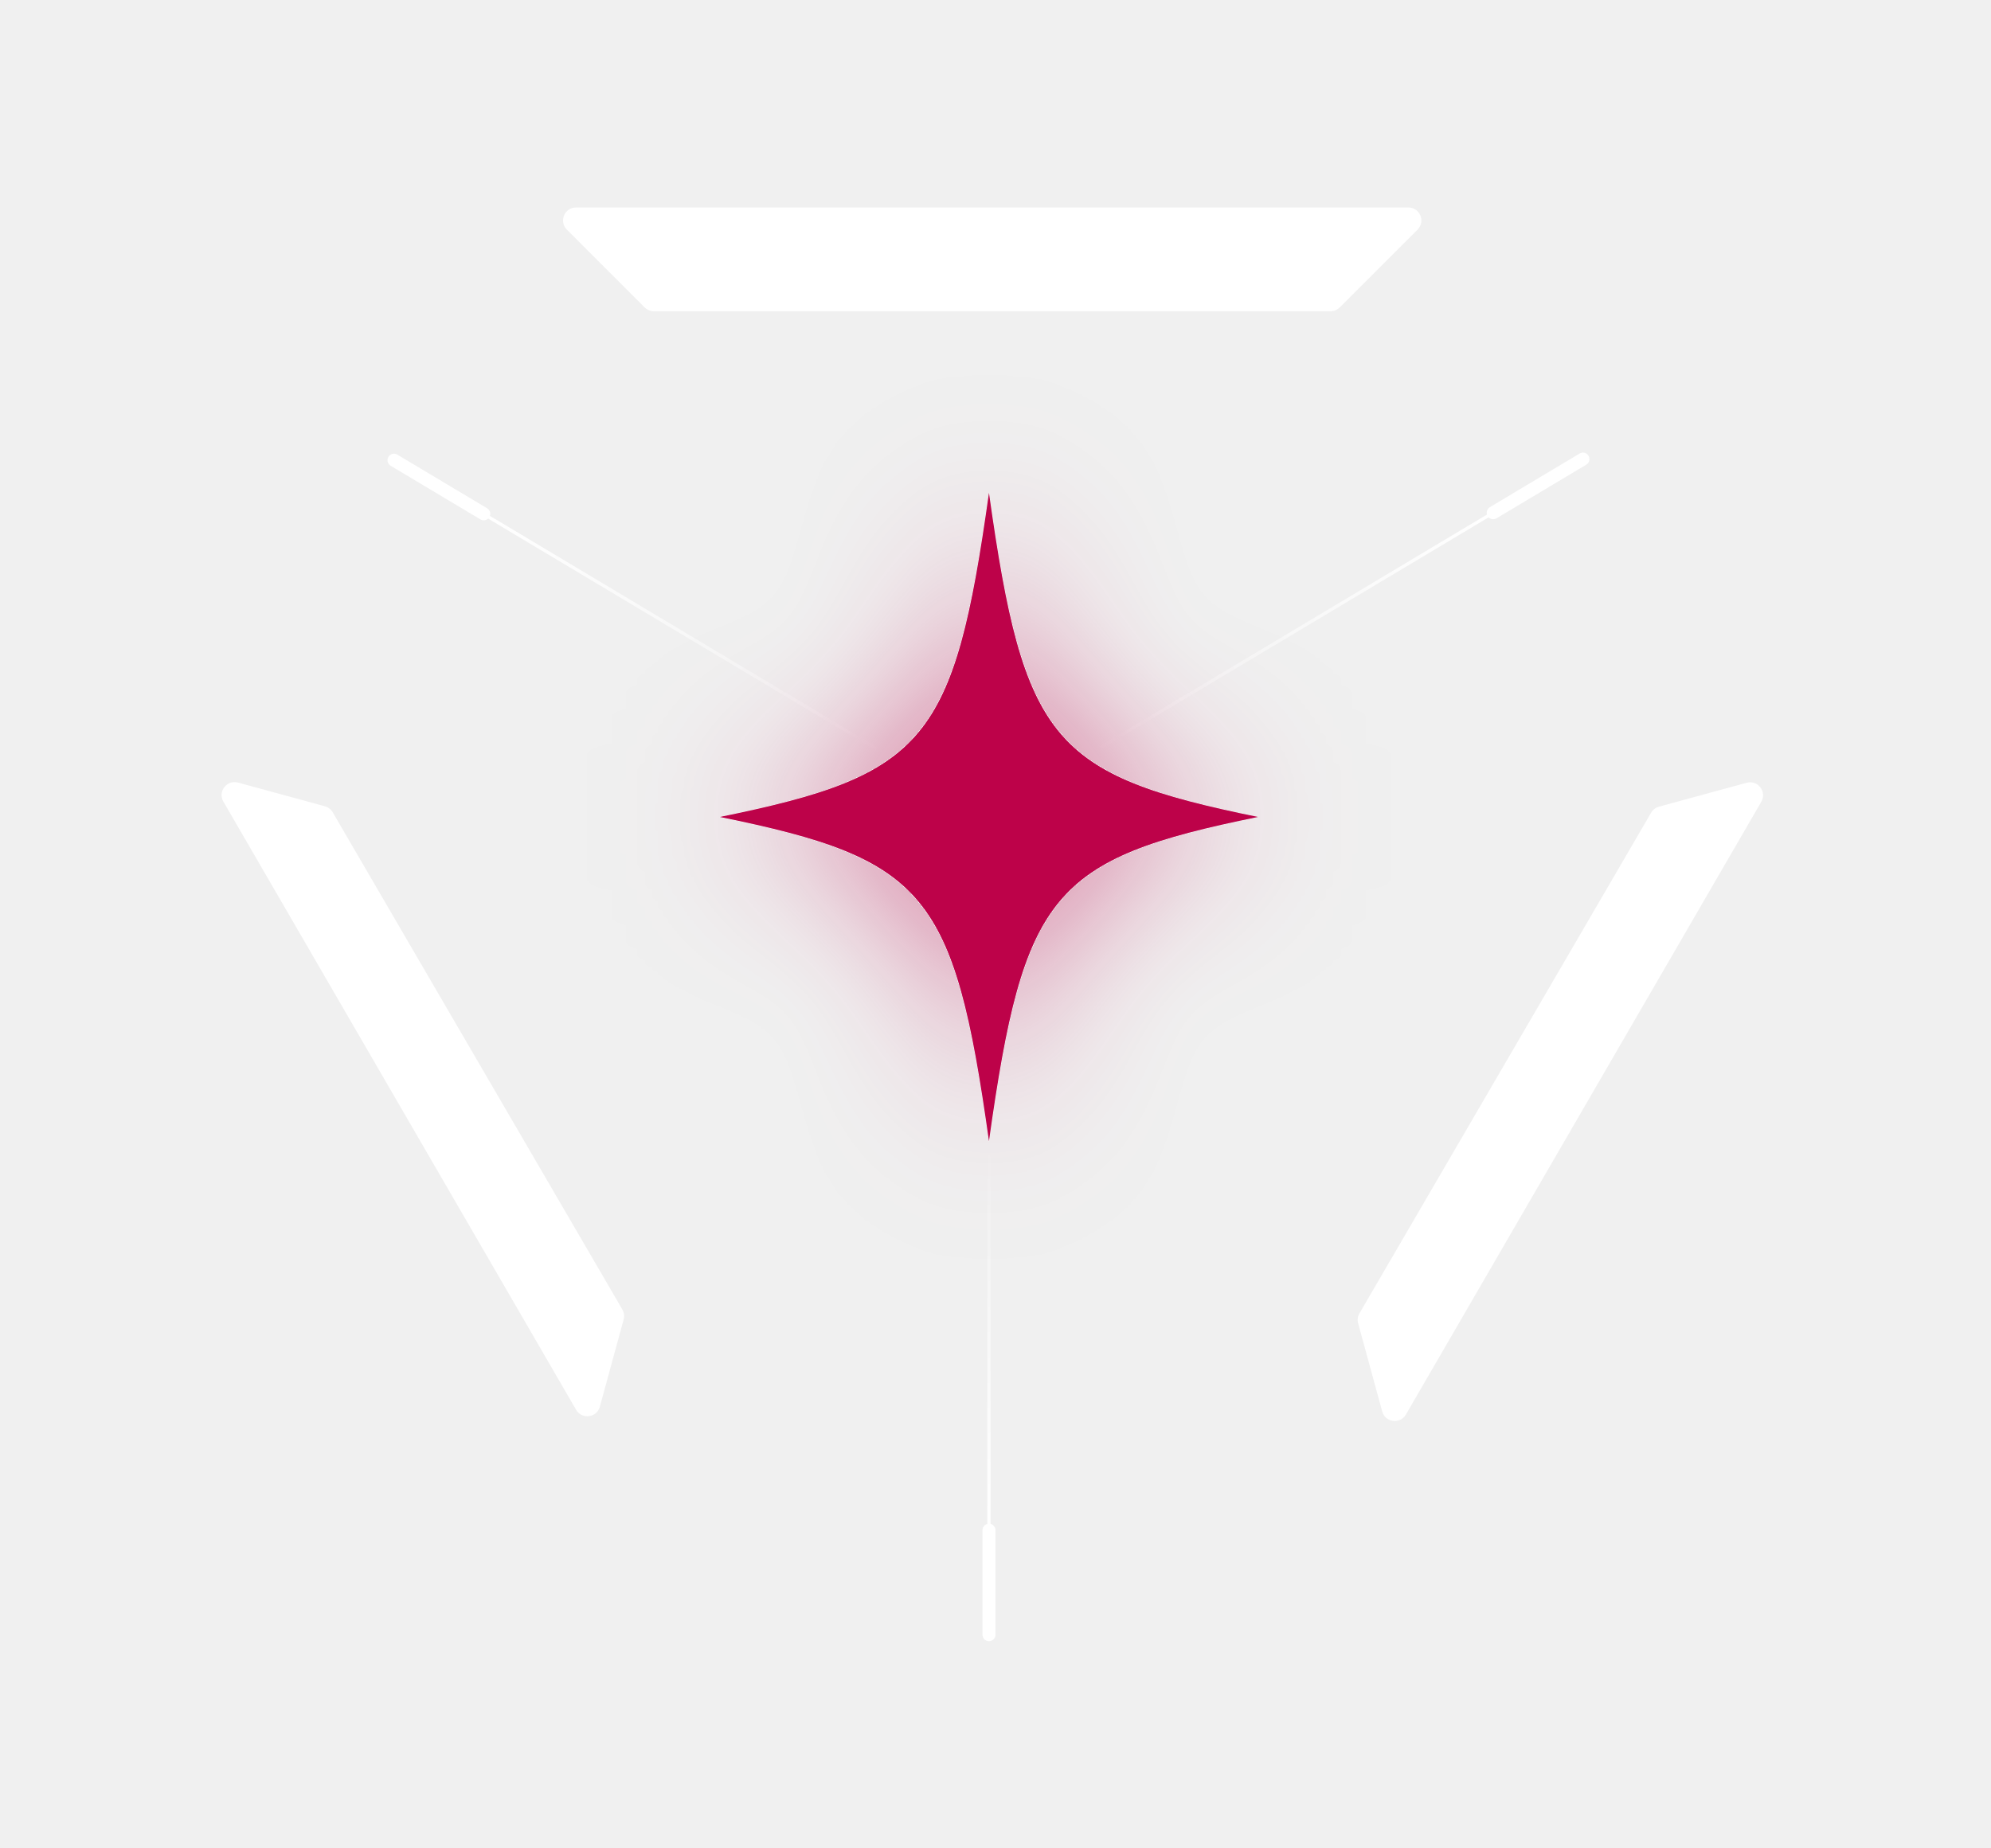
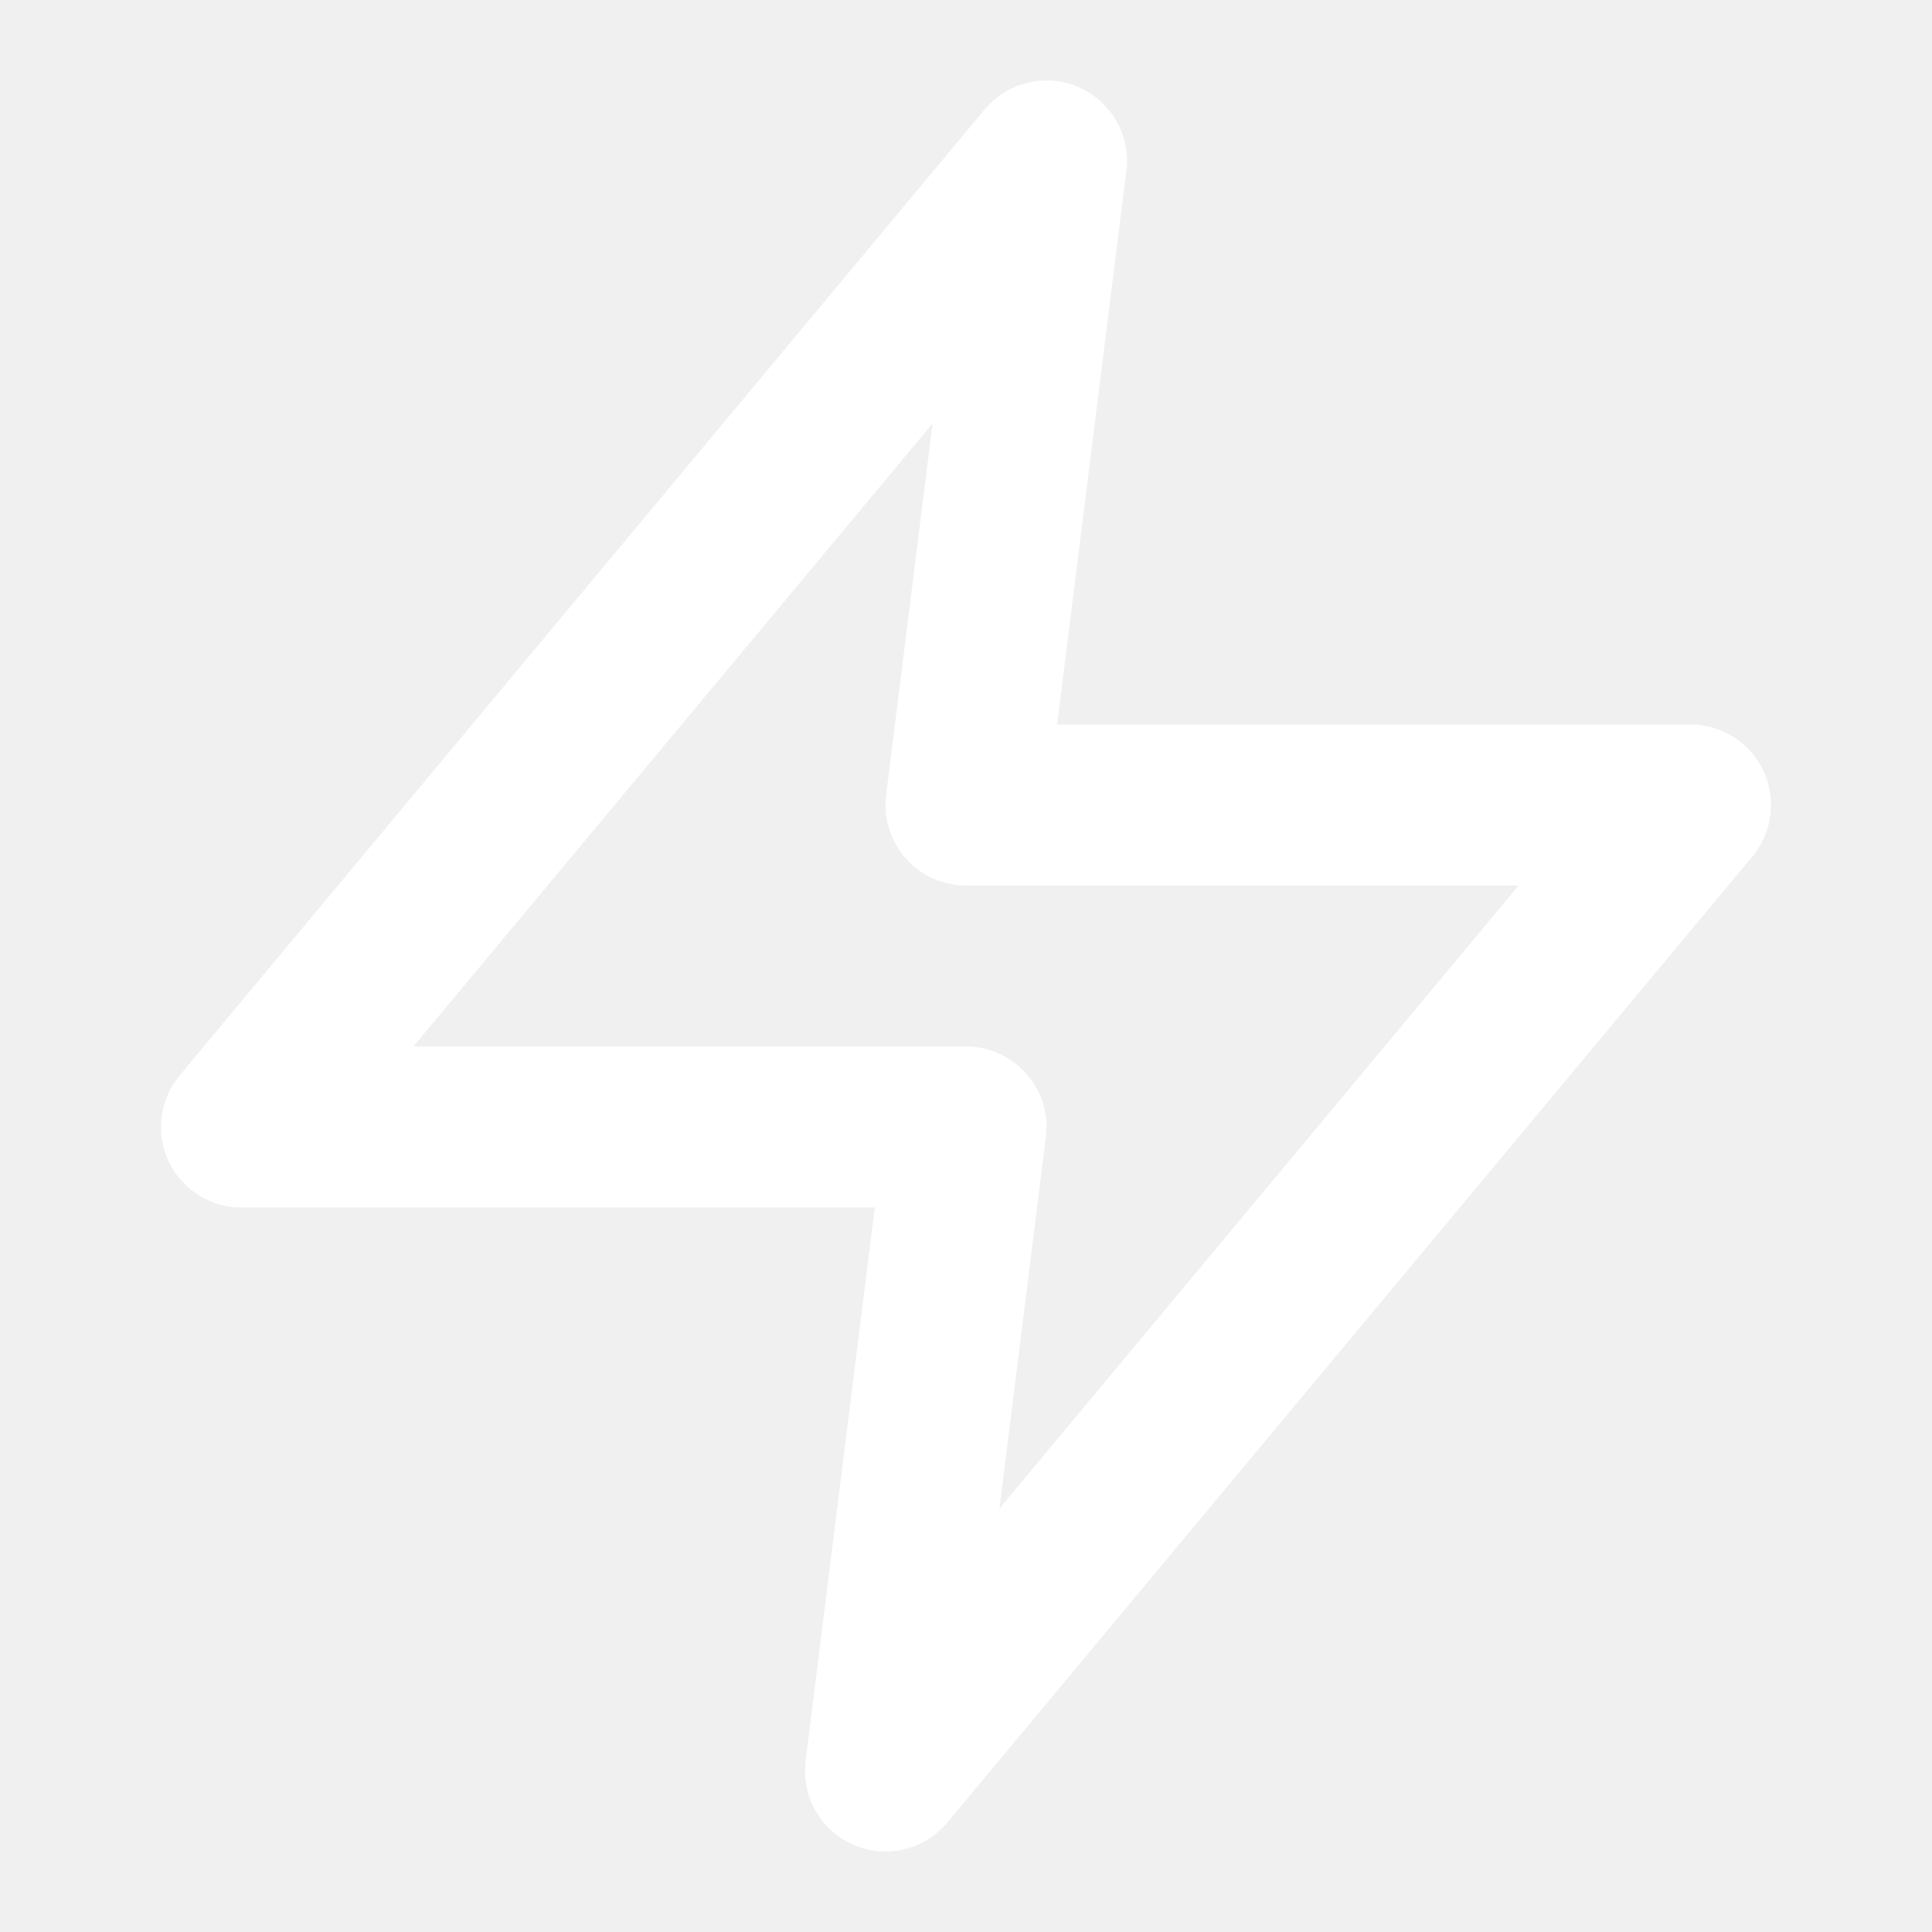
- <svg xmlns="http://www.w3.org/2000/svg" width="307" height="285" viewBox="0 0 307 285" fill="none">
-   <path d="M206.577 47.414C206.202 47.789 205.694 48 205.163 48H100.82C100.29 48 99.781 47.789 99.406 47.414L87.406 35.414C86.146 34.154 87.038 32 88.82 32H217.163C218.945 32 219.837 34.154 218.577 35.414L206.577 47.414Z" fill="white" />
-   <path d="M50.096 124.353C50.602 124.491 51.034 124.823 51.298 125.276L95.963 201.964C96.232 202.427 96.305 202.98 96.164 203.497L92.493 216.957C92.025 218.67 89.724 218.97 88.833 217.434L34.444 123.632C33.547 122.086 34.975 120.229 36.7 120.7L50.096 124.353Z" fill="white" />
-   <path d="M209.419 204.093C209.278 203.576 209.351 203.024 209.62 202.561L254.597 125.336C254.862 124.882 255.293 124.551 255.799 124.413L269.325 120.724C271.05 120.254 272.478 122.11 271.582 123.657L216.785 218.161C215.894 219.697 213.593 219.397 213.125 217.684L209.419 204.093Z" fill="white" />
-   <path d="M230.242 79.08L244.082 70.807" stroke="white" stroke-width="2" stroke-linecap="round" />
-   <path d="M74.595 79.25L60.755 70.977" stroke="white" stroke-width="2" stroke-linecap="round" />
-   <path d="M152.492 252.125V236" stroke="white" stroke-width="2" stroke-linecap="round" />
-   <line x1="152.113" y1="125.785" x2="244.113" y2="70.785" stroke="url(#paint0_linear_2_93)" stroke-width="0.5" />
-   <line y1="-0.25" x2="107.187" y2="-0.25" transform="matrix(-0.858315 -0.513123 -0.513123 0.858315 152.242 126)" stroke="url(#paint1_linear_2_93)" stroke-width="0.5" />
-   <line x1="152.492" y1="126" x2="152.492" y2="236" stroke="url(#paint2_linear_2_93)" stroke-width="0.5" />
-   <g filter="url(#filter0_d_2_93)">
-     <path d="M193.992 126C162.226 132.477 157.868 137.728 152.492 176C147.115 137.728 142.757 132.477 110.992 126C142.757 119.523 147.115 114.272 152.492 76C157.868 114.272 162.226 119.523 193.992 126Z" fill="#BD0249" />
-   </g>
-   <defs>
-     <filter id="filter0_d_2_93" x="87.792" y="52.8" width="129.4" height="146.4" filterUnits="userSpaceOnUse" color-interpolation-filters="sRGB">
-       <feFlood flood-opacity="0" result="BackgroundImageFix" />
-       <feColorMatrix in="SourceAlpha" type="matrix" values="0 0 0 0 0 0 0 0 0 0 0 0 0 0 0 0 0 0 127 0" result="hardAlpha" />
-       <feOffset />
-       <feGaussianBlur stdDeviation="11.6" />
-       <feComposite in2="hardAlpha" operator="out" />
-       <feColorMatrix type="matrix" values="0 0 0 0 0.741 0 0 0 0 0.008 0 0 0 0 0.286 0 0 0 0.5 0" />
-       <feBlend mode="normal" in2="BackgroundImageFix" result="effect1_dropShadow_2_93" />
-       <feBlend mode="normal" in="SourceGraphic" in2="effect1_dropShadow_2_93" result="shape" />
-     </filter>
-     <linearGradient id="paint0_linear_2_93" x1="152.498" y1="126.429" x2="244.498" y2="71.429" gradientUnits="userSpaceOnUse">
-       <stop offset="0.168" stop-color="white" stop-opacity="0" />
-       <stop offset="0.84" stop-color="white" />
-     </linearGradient>
-     <linearGradient id="paint1_linear_2_93" x1="0" y1="0.5" x2="107.187" y2="0.5" gradientUnits="userSpaceOnUse">
-       <stop offset="0.165" stop-color="white" stop-opacity="0" />
-       <stop offset="0.838" stop-color="white" />
-     </linearGradient>
-     <linearGradient id="paint2_linear_2_93" x1="151.742" y1="126" x2="151.742" y2="236" gradientUnits="userSpaceOnUse">
-       <stop offset="0.455" stop-color="white" stop-opacity="0" />
-       <stop offset="0.989" stop-color="white" />
-     </linearGradient>
-   </defs>
+ <svg xmlns="http://www.w3.org/2000/svg" width="24" height="24" viewBox="0 0 24 24" fill="none" stroke="white" stroke-width="2" stroke-linecap="round" stroke-linejoin="round" class="lucide lucide-bolt">
+   <polygon points="13 2 3 14 12 14 11 22 21 10 12 10 13 2" />
</svg>
